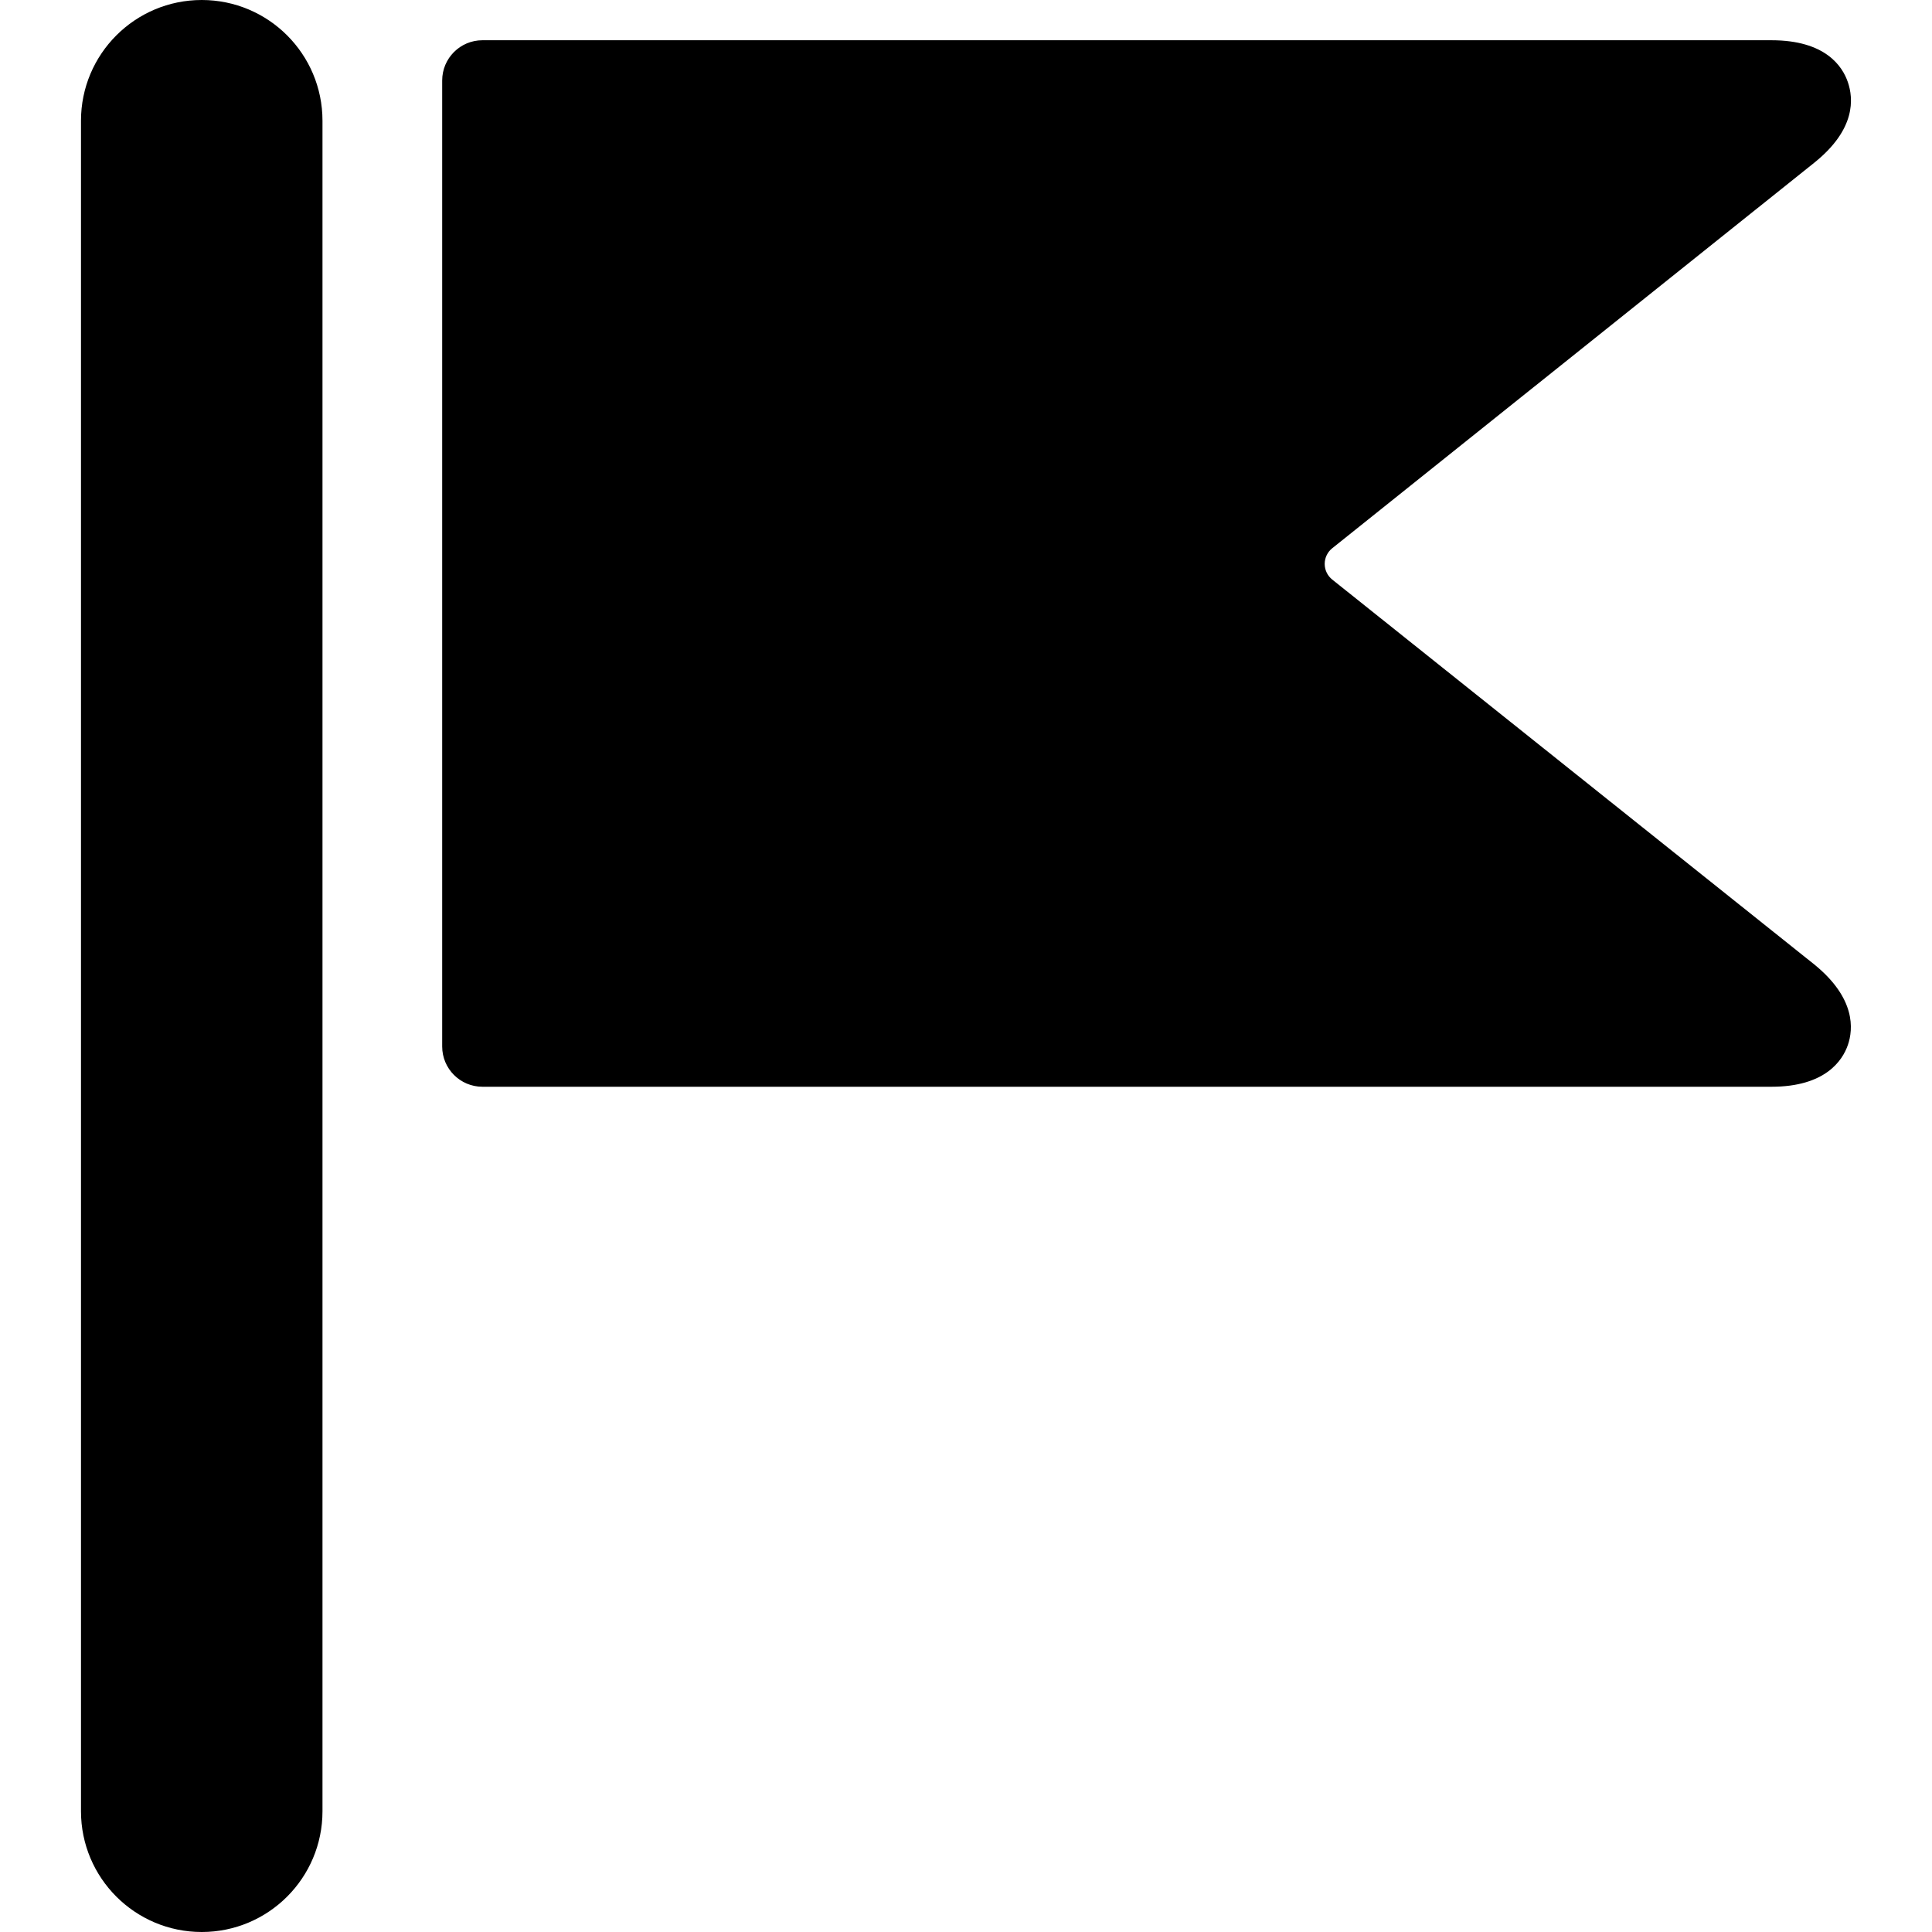
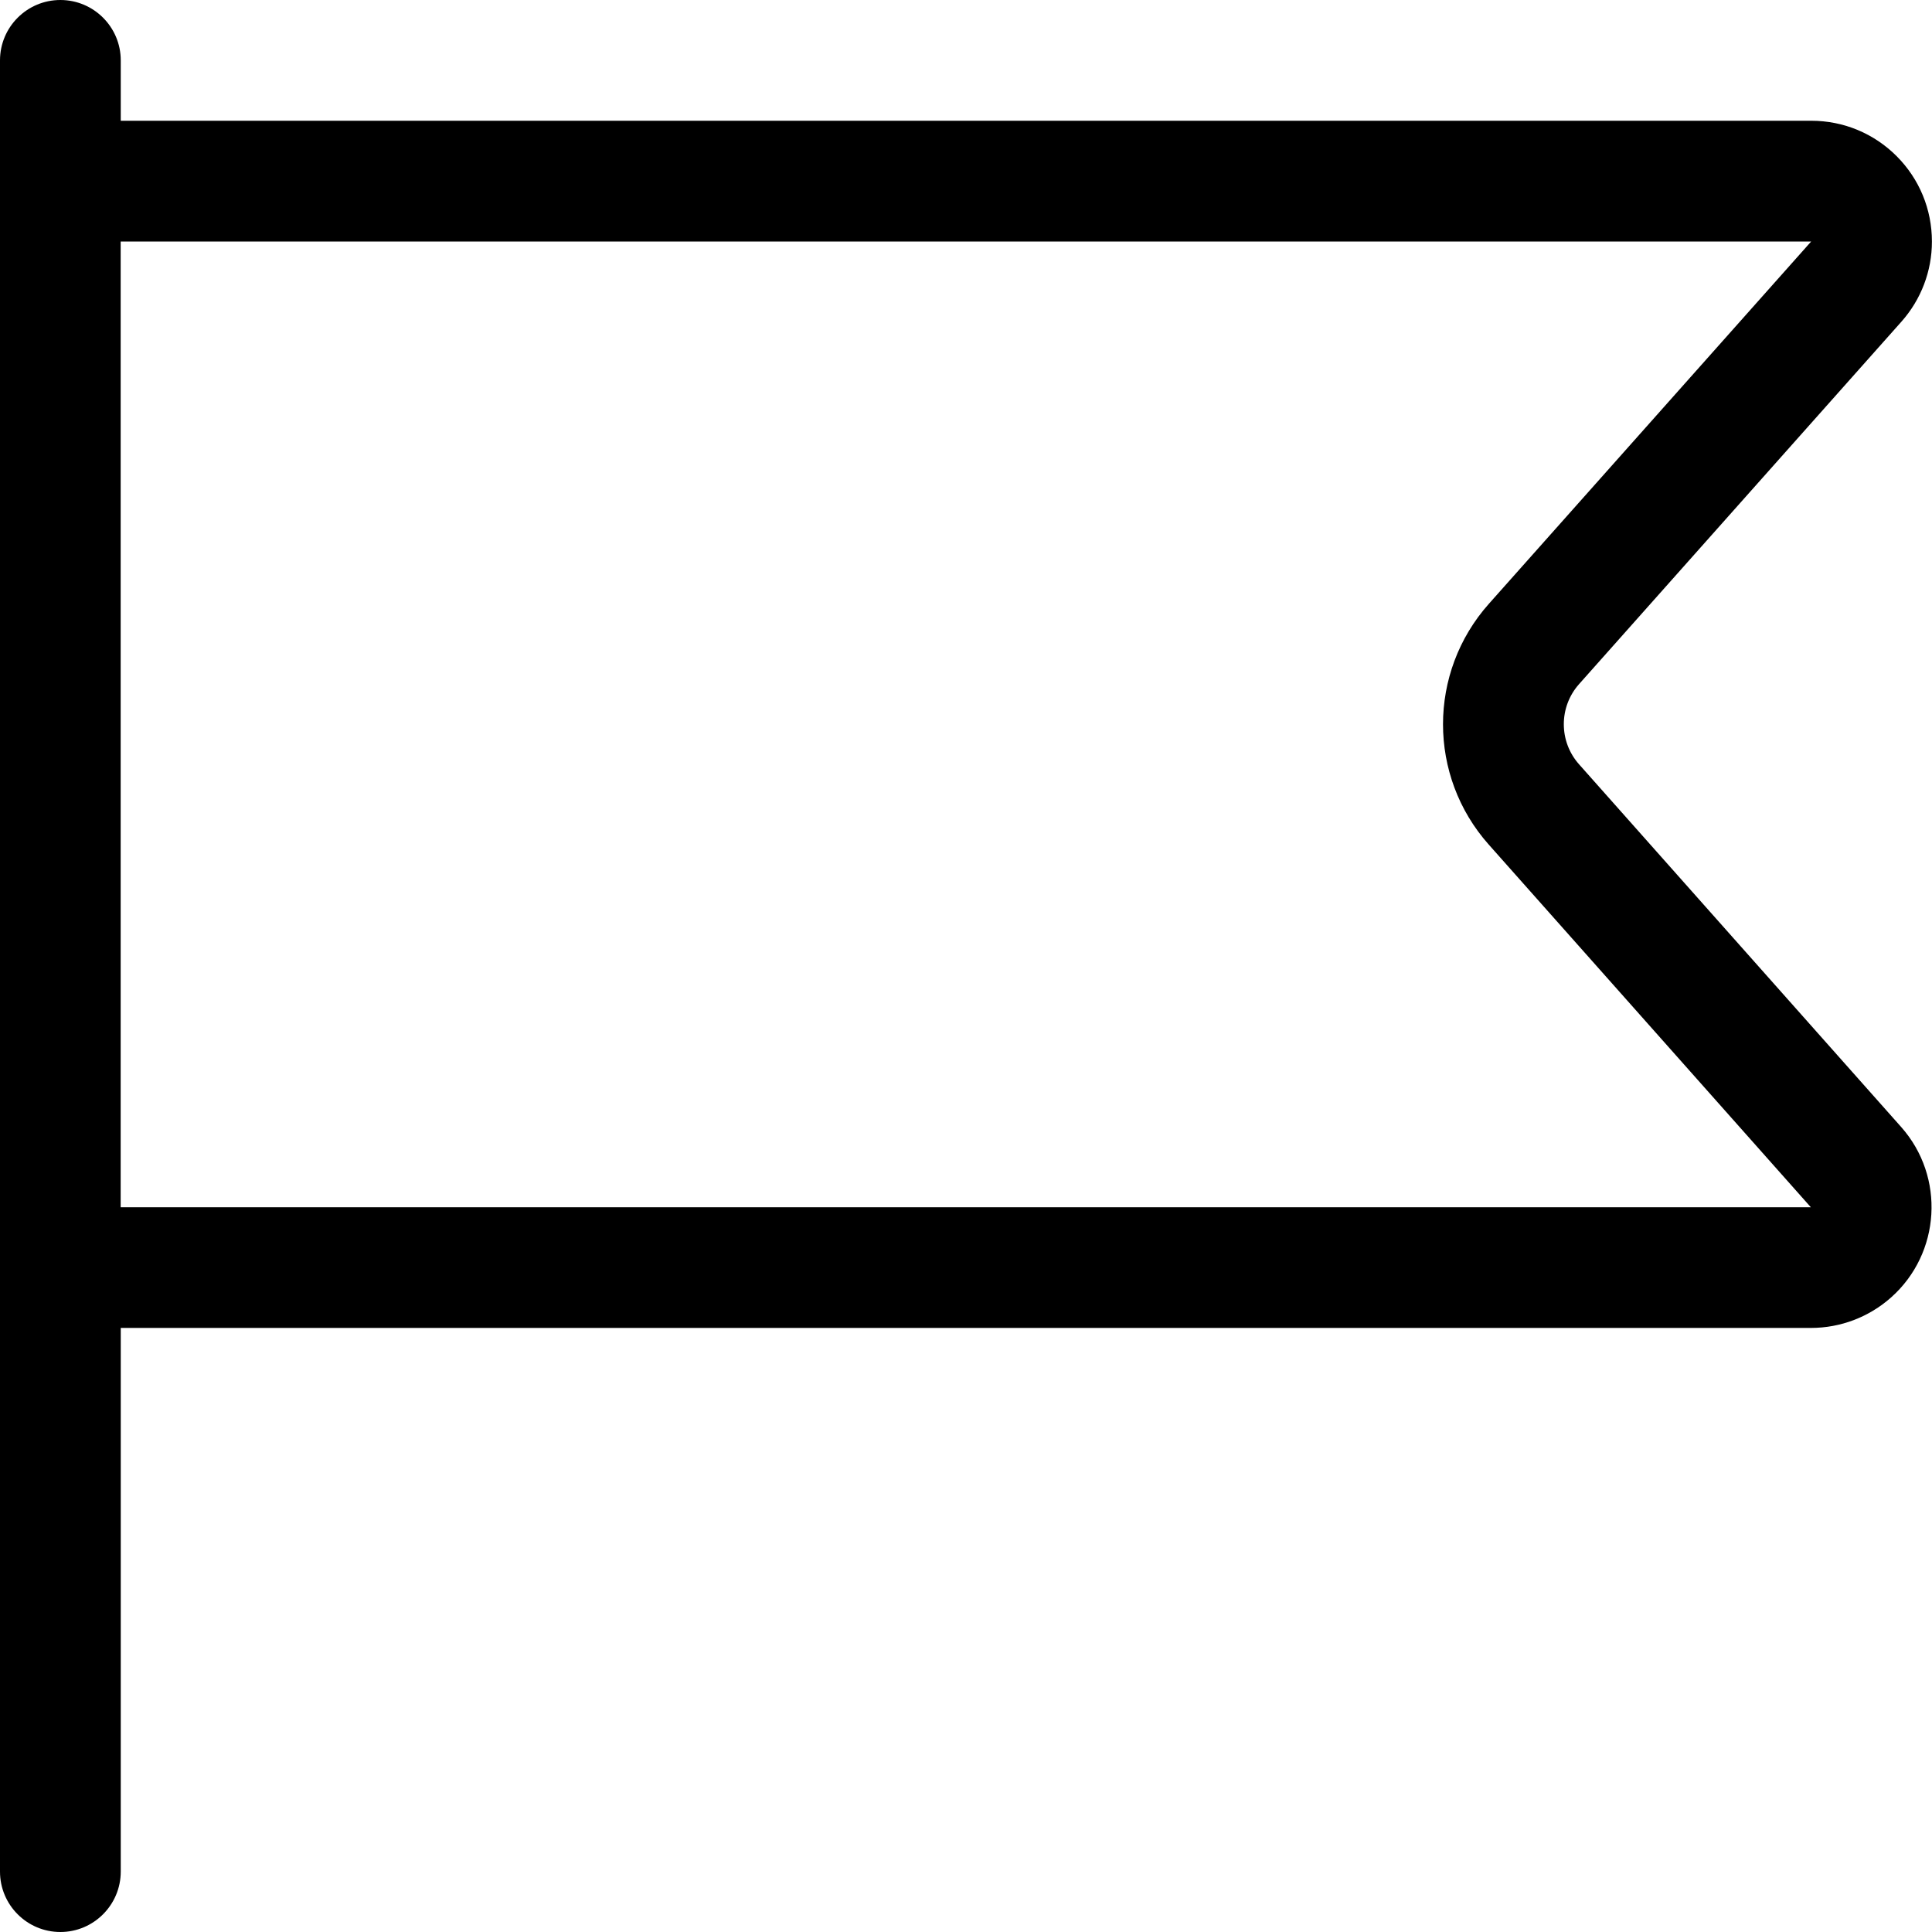
- <svg xmlns="http://www.w3.org/2000/svg" viewBox="0 0 24 24">
-   <path d="M16.55,7.2a.249.249,0,0,1,0-.39l5.988-4.789c.521-.418.485-.8.417-1S22.674.5,22.006.5H5.993a.5.5,0,0,0-.5.5V13a.5.5,0,0,0,.5.5H22.006c.668,0,.882-.325.949-.519s.1-.58-.417-1Z" />
-   <path d="M2.506,0a1.5,1.5,0,0,0-1.5,1.5v21a1.5,1.5,0,0,0,3,0V1.5A1.5,1.5,0,0,0,2.506,0Z" />
+ <svg xmlns="http://www.w3.org/2000/svg" version="1.1" id="Layer_1" x="0px" y="0px" viewBox="0 0 24 24" style="enable-background:new 0 0 24 24;" xml:space="preserve">
+   <g>
+     <path d="M0.75,24C0.336,24,0,23.664,0,23.25V0.75C0,0.336,0.336,0,0.75,0S1.5,0.336,1.5,0.75V1.5h21   c0.401,0,0.778,0.157,1.061,0.44c0.283,0.284,0.438,0.661,0.438,1.061c0,0.367-0.135,0.72-0.378,0.994l-4.005,4.503   c-0.253,0.284-0.253,0.713,0,0.997l4.001,4.505c0.549,0.619,0.492,1.569-0.126,2.118c-0.274,0.243-0.627,0.378-0.994,0.378H1.5   v6.753C1.5,23.664,1.163,24,0.75,24z M22.495,14.997l-4.001-4.505c-0.758-0.852-0.758-2.138,0.001-2.991L22.499,3l-21,0v11.997   H22.495z" />
+   </g>
</svg>
